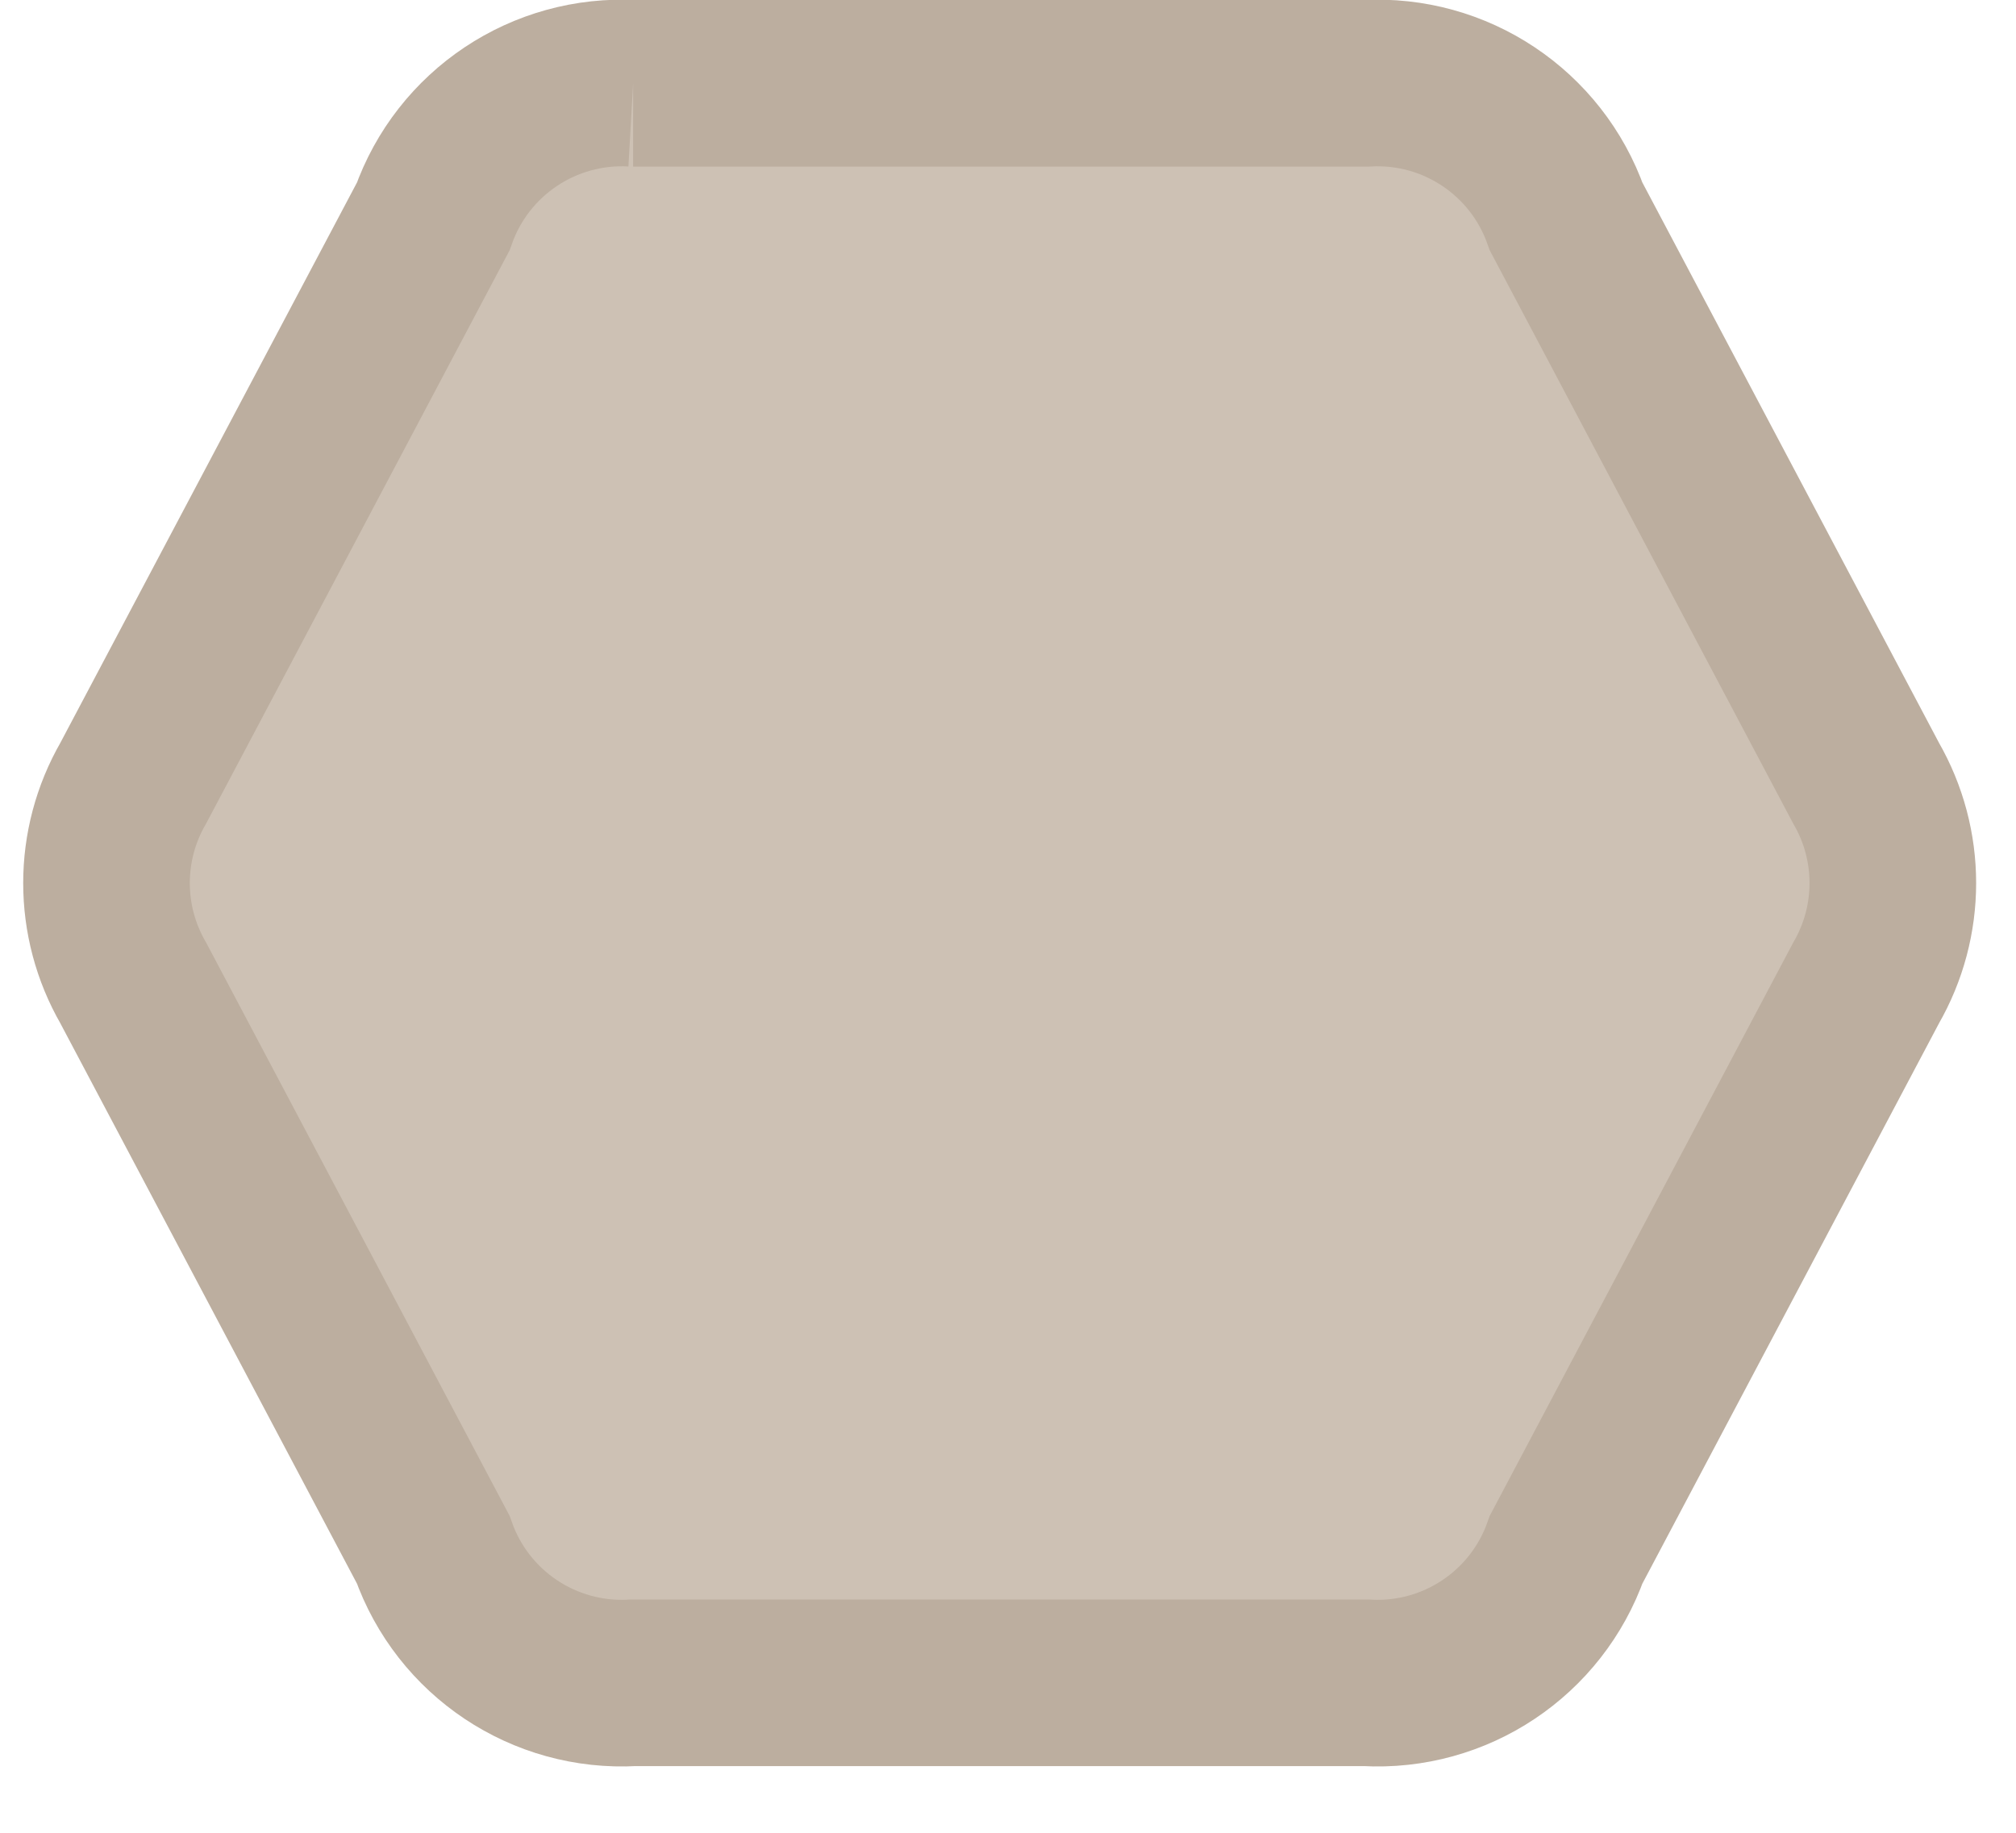
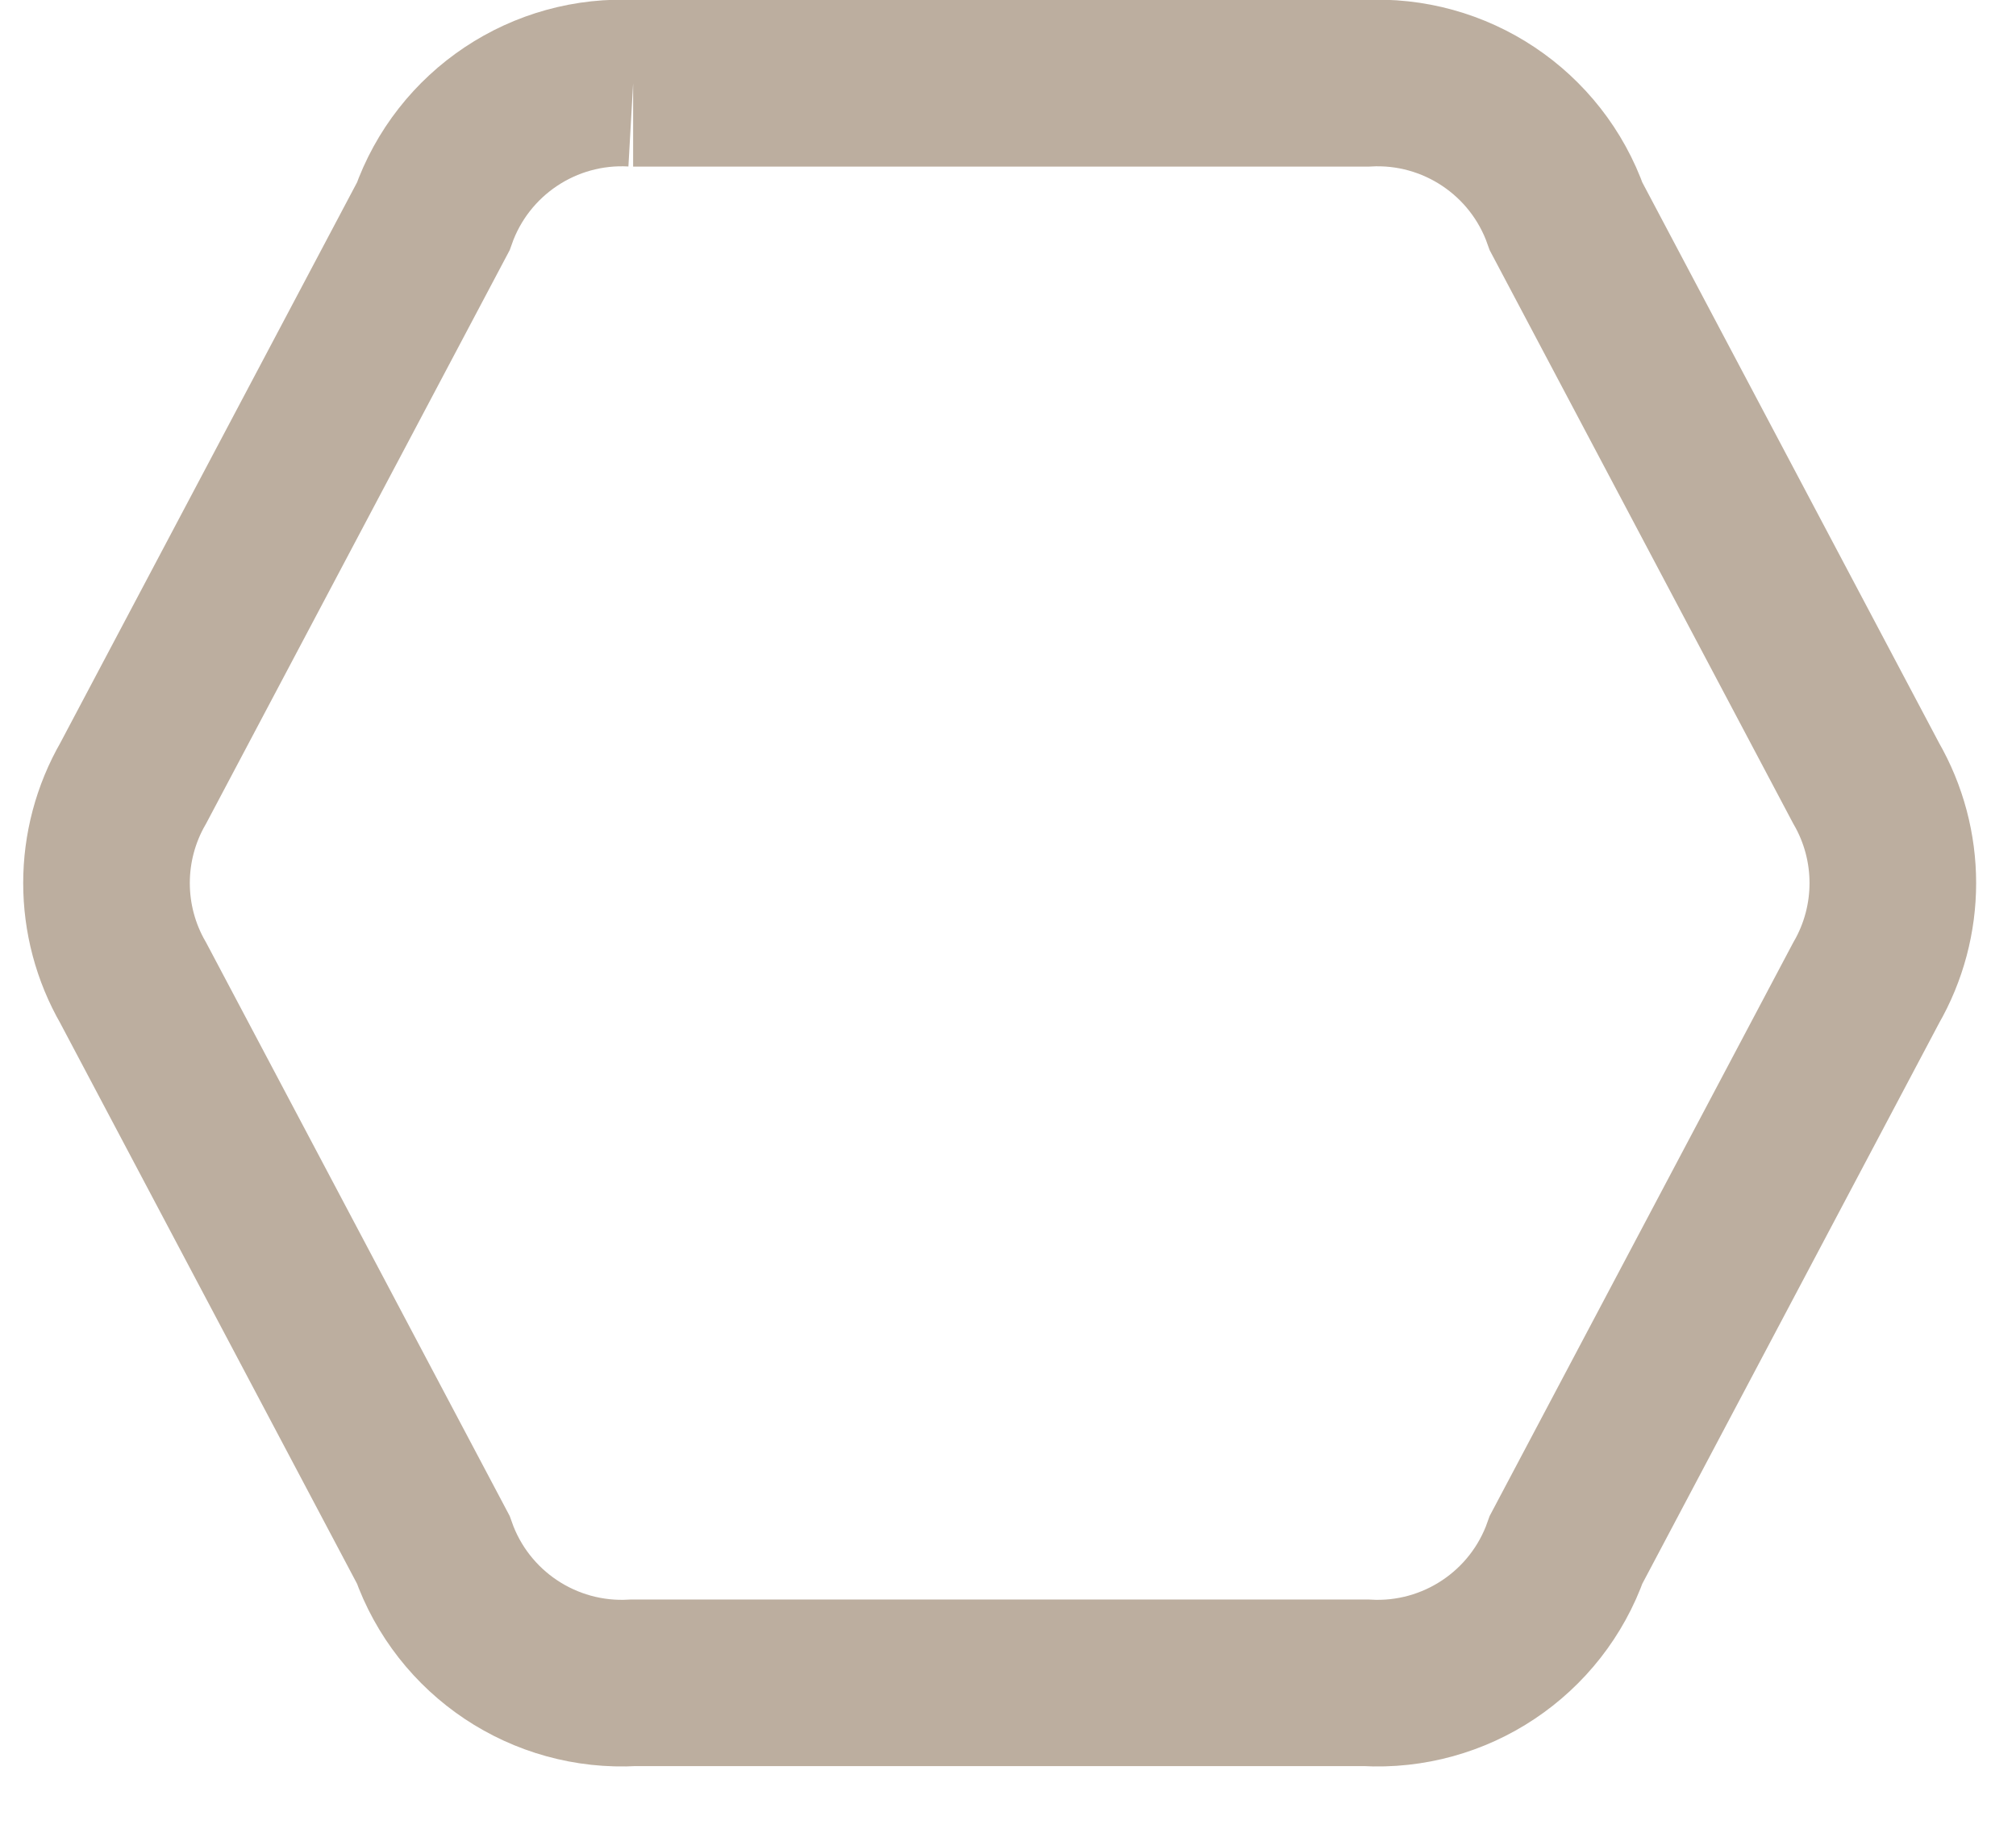
<svg xmlns="http://www.w3.org/2000/svg" viewBox="0 -3 121 110">
  <style>
      path {
-         fill: #cdc1b4;
+         
+         fill: transparent;
        stroke-width: 10px;
        stroke: #bcae9f;
      }
    </style>
  <path d="M38,2             L82,2             A12,12 0 0,1 94,10             L112,44             A12,12 0 0,1 112,56            L94,90                   A12,12 0 0,1 82,98            L38,98            A12,12 0 0,1 26,90            L8,56            A12,12 0 0,1 8,44            L26,10            A12,12 0 0,1 38,2" />
</svg>
